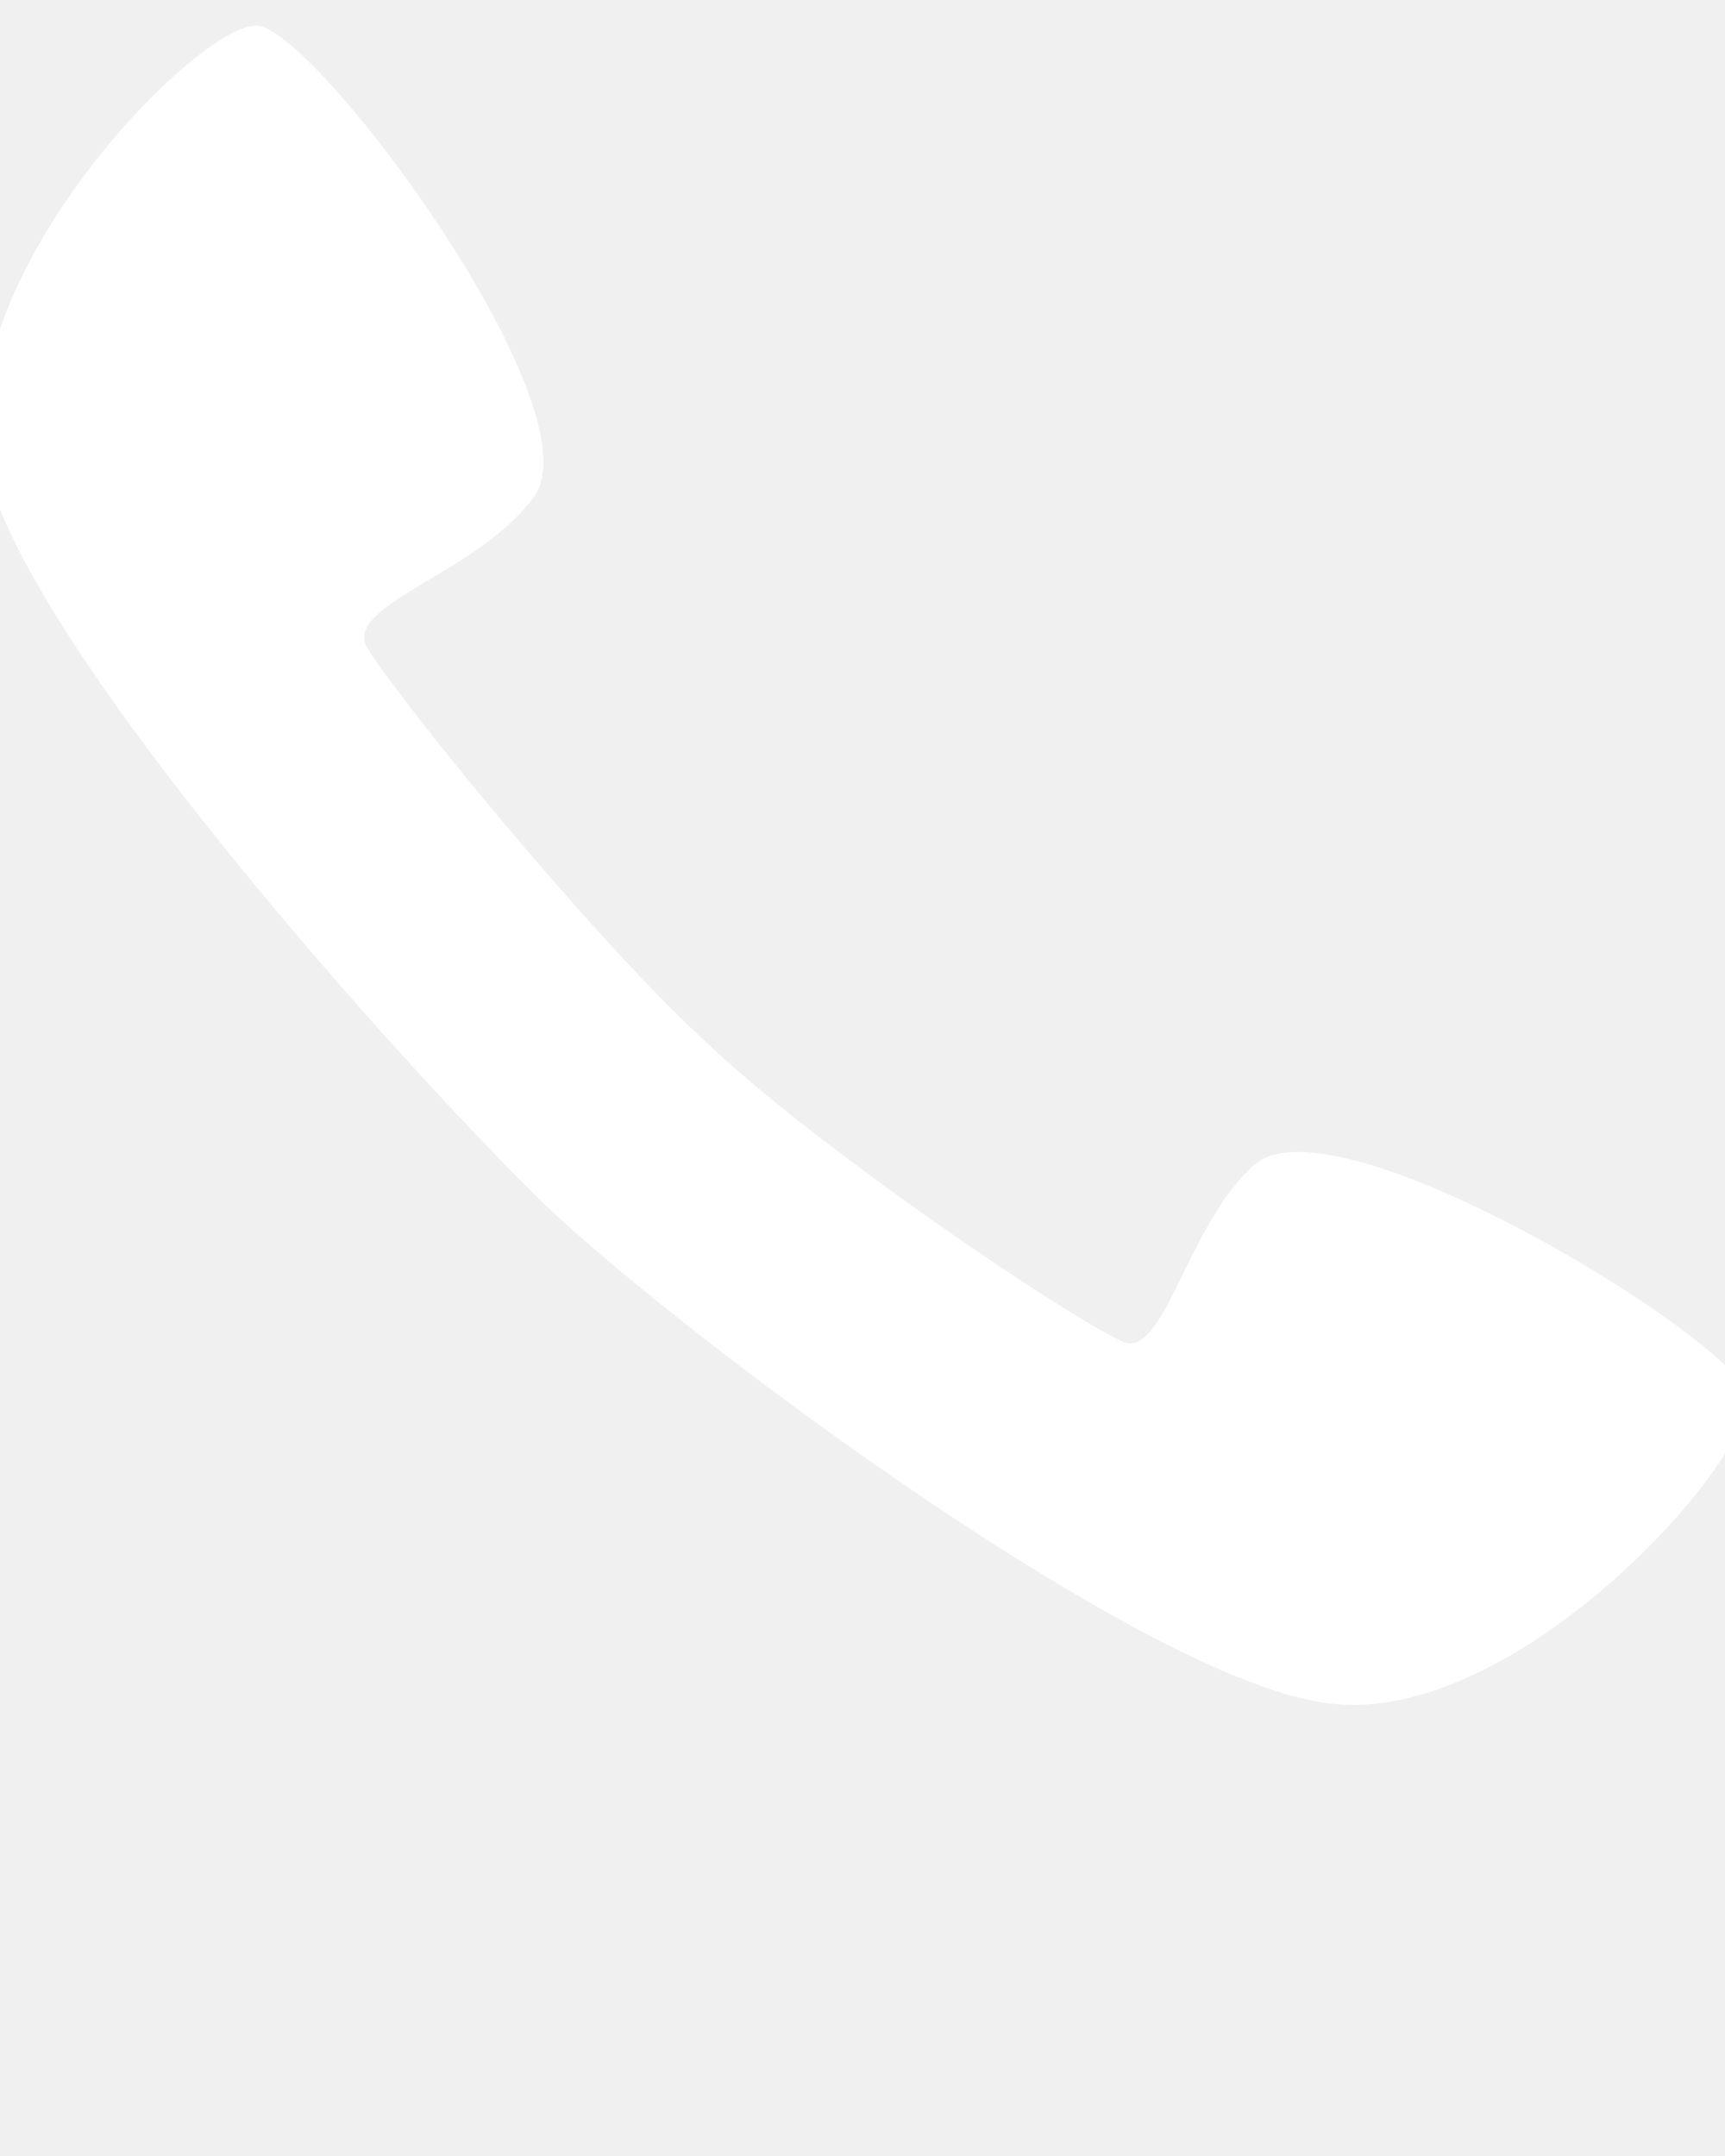
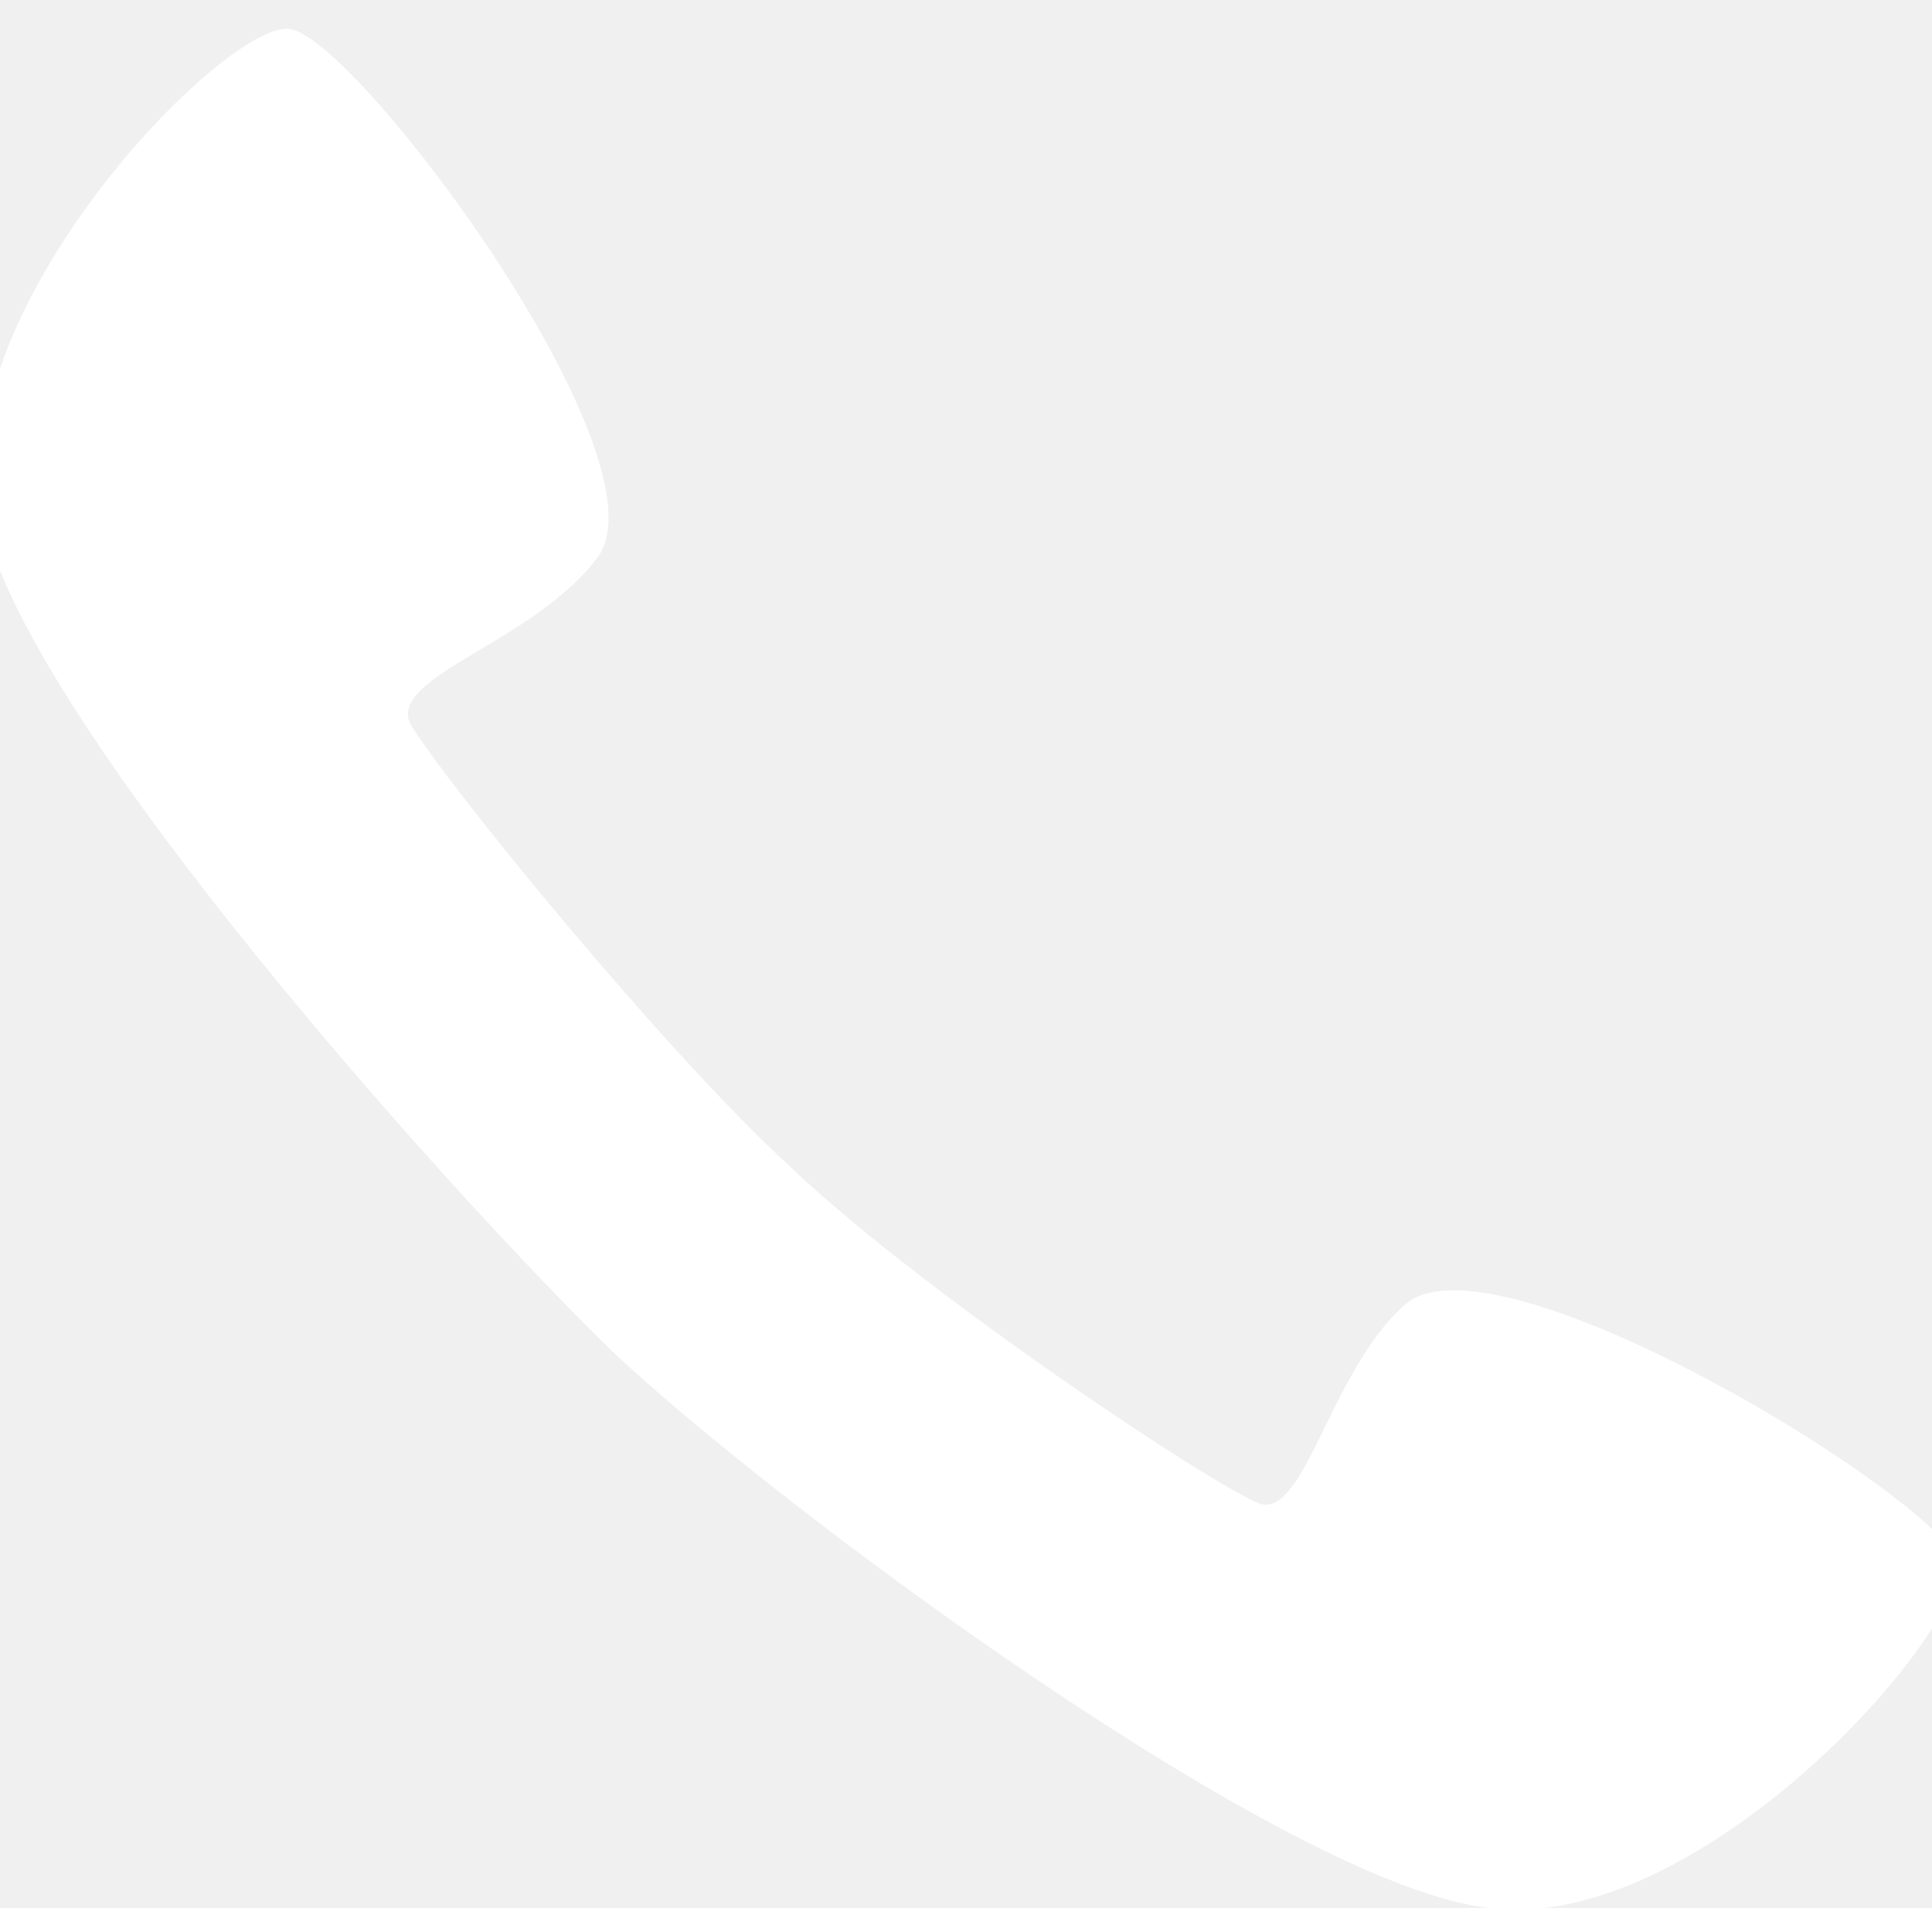
- <svg xmlns="http://www.w3.org/2000/svg" version="1.1" id="Layer_1" x="0px" y="0px" viewBox="0 0 40 50" style="enable-background:new 0 0 40 50;" xml:space="preserve">
+ <svg xmlns="http://www.w3.org/2000/svg" version="1.1" id="Layer_1" x="0px" y="0px" viewBox="0 0 40 39.5" style="enable-background:new 0 0 40 39.5;" xml:space="preserve">
  <path fill="#fff" d="M-0.3,10.9c1,4.2,9.7,13.9,13,17.1c3.4,3.2,13.9,11,18.1,11.5c4.4,0.6,10.1-5.9,9.7-7.2S31,25.4,29.1,27  c-1.6,1.4-2.1,4.6-3.1,4.1c-1.3-0.6-7.1-4.5-9.7-7c-2.6-2.4-7-7.8-7.8-9.1c-0.5-1,2.6-1.7,3.9-3.5C13.8,9.4,7.4,0.8,6,0.6  C4.7,0.4-1.3,6.5-0.3,10.9z" />
</svg>
